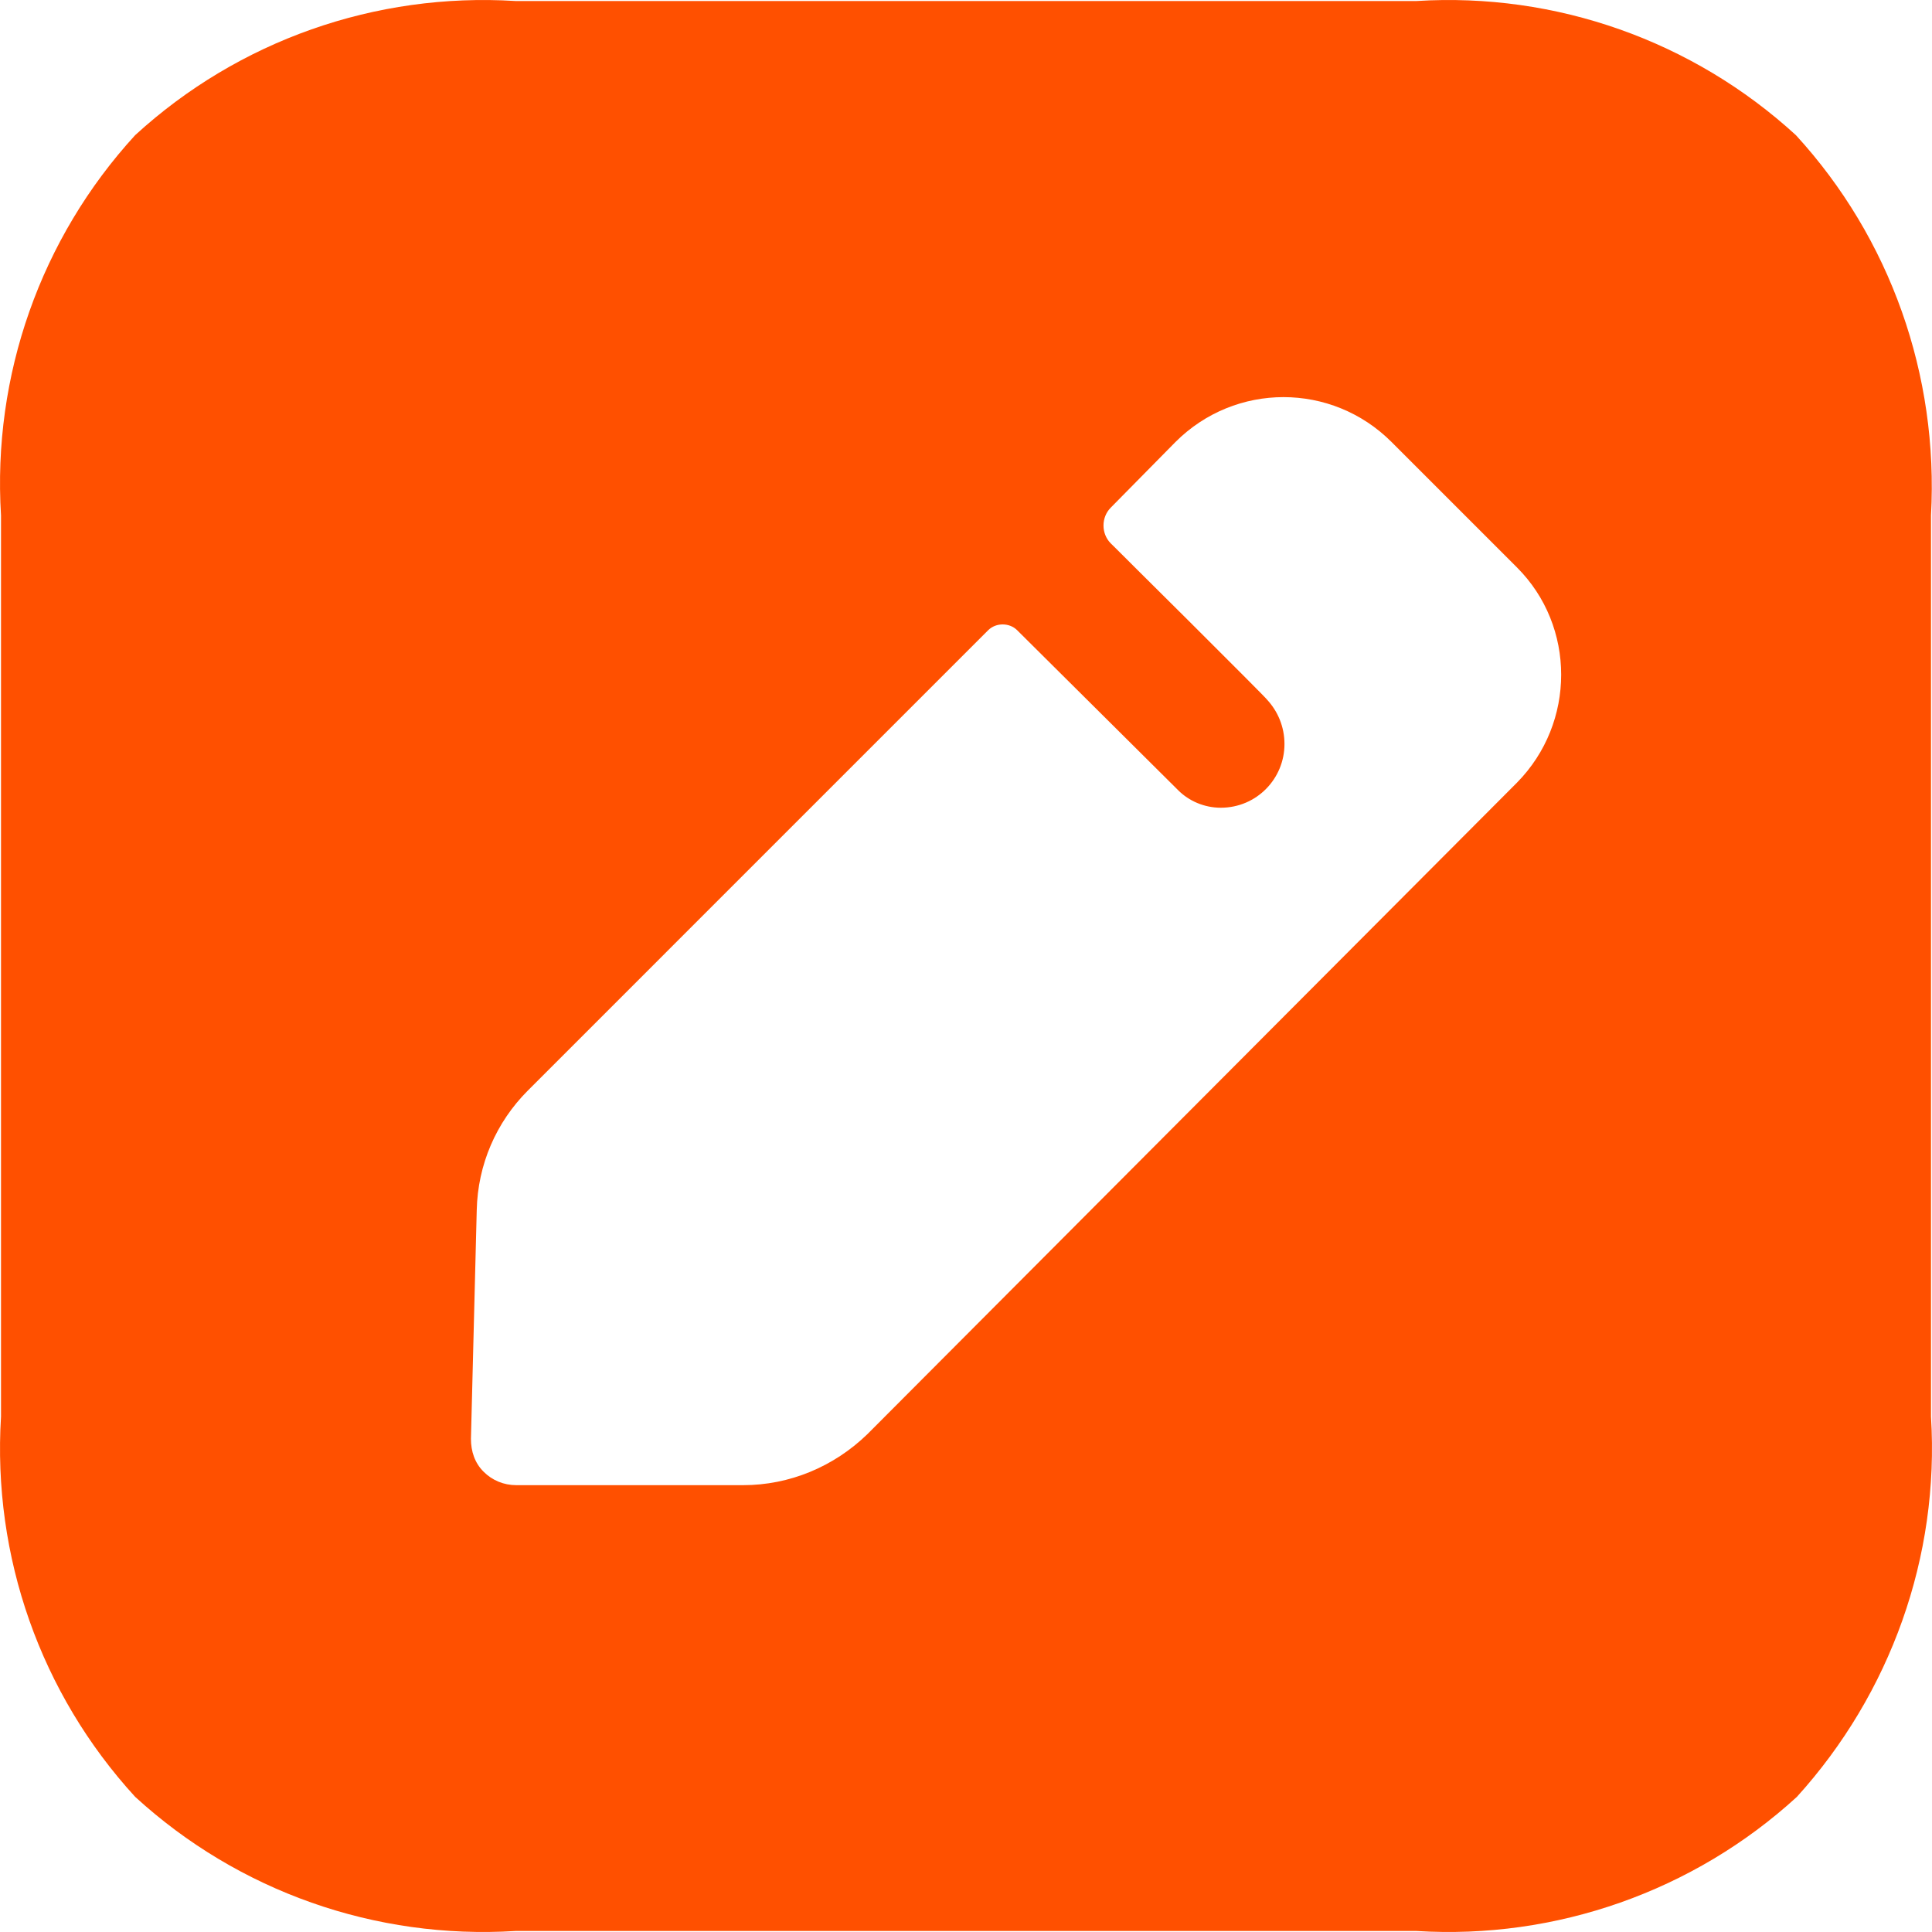
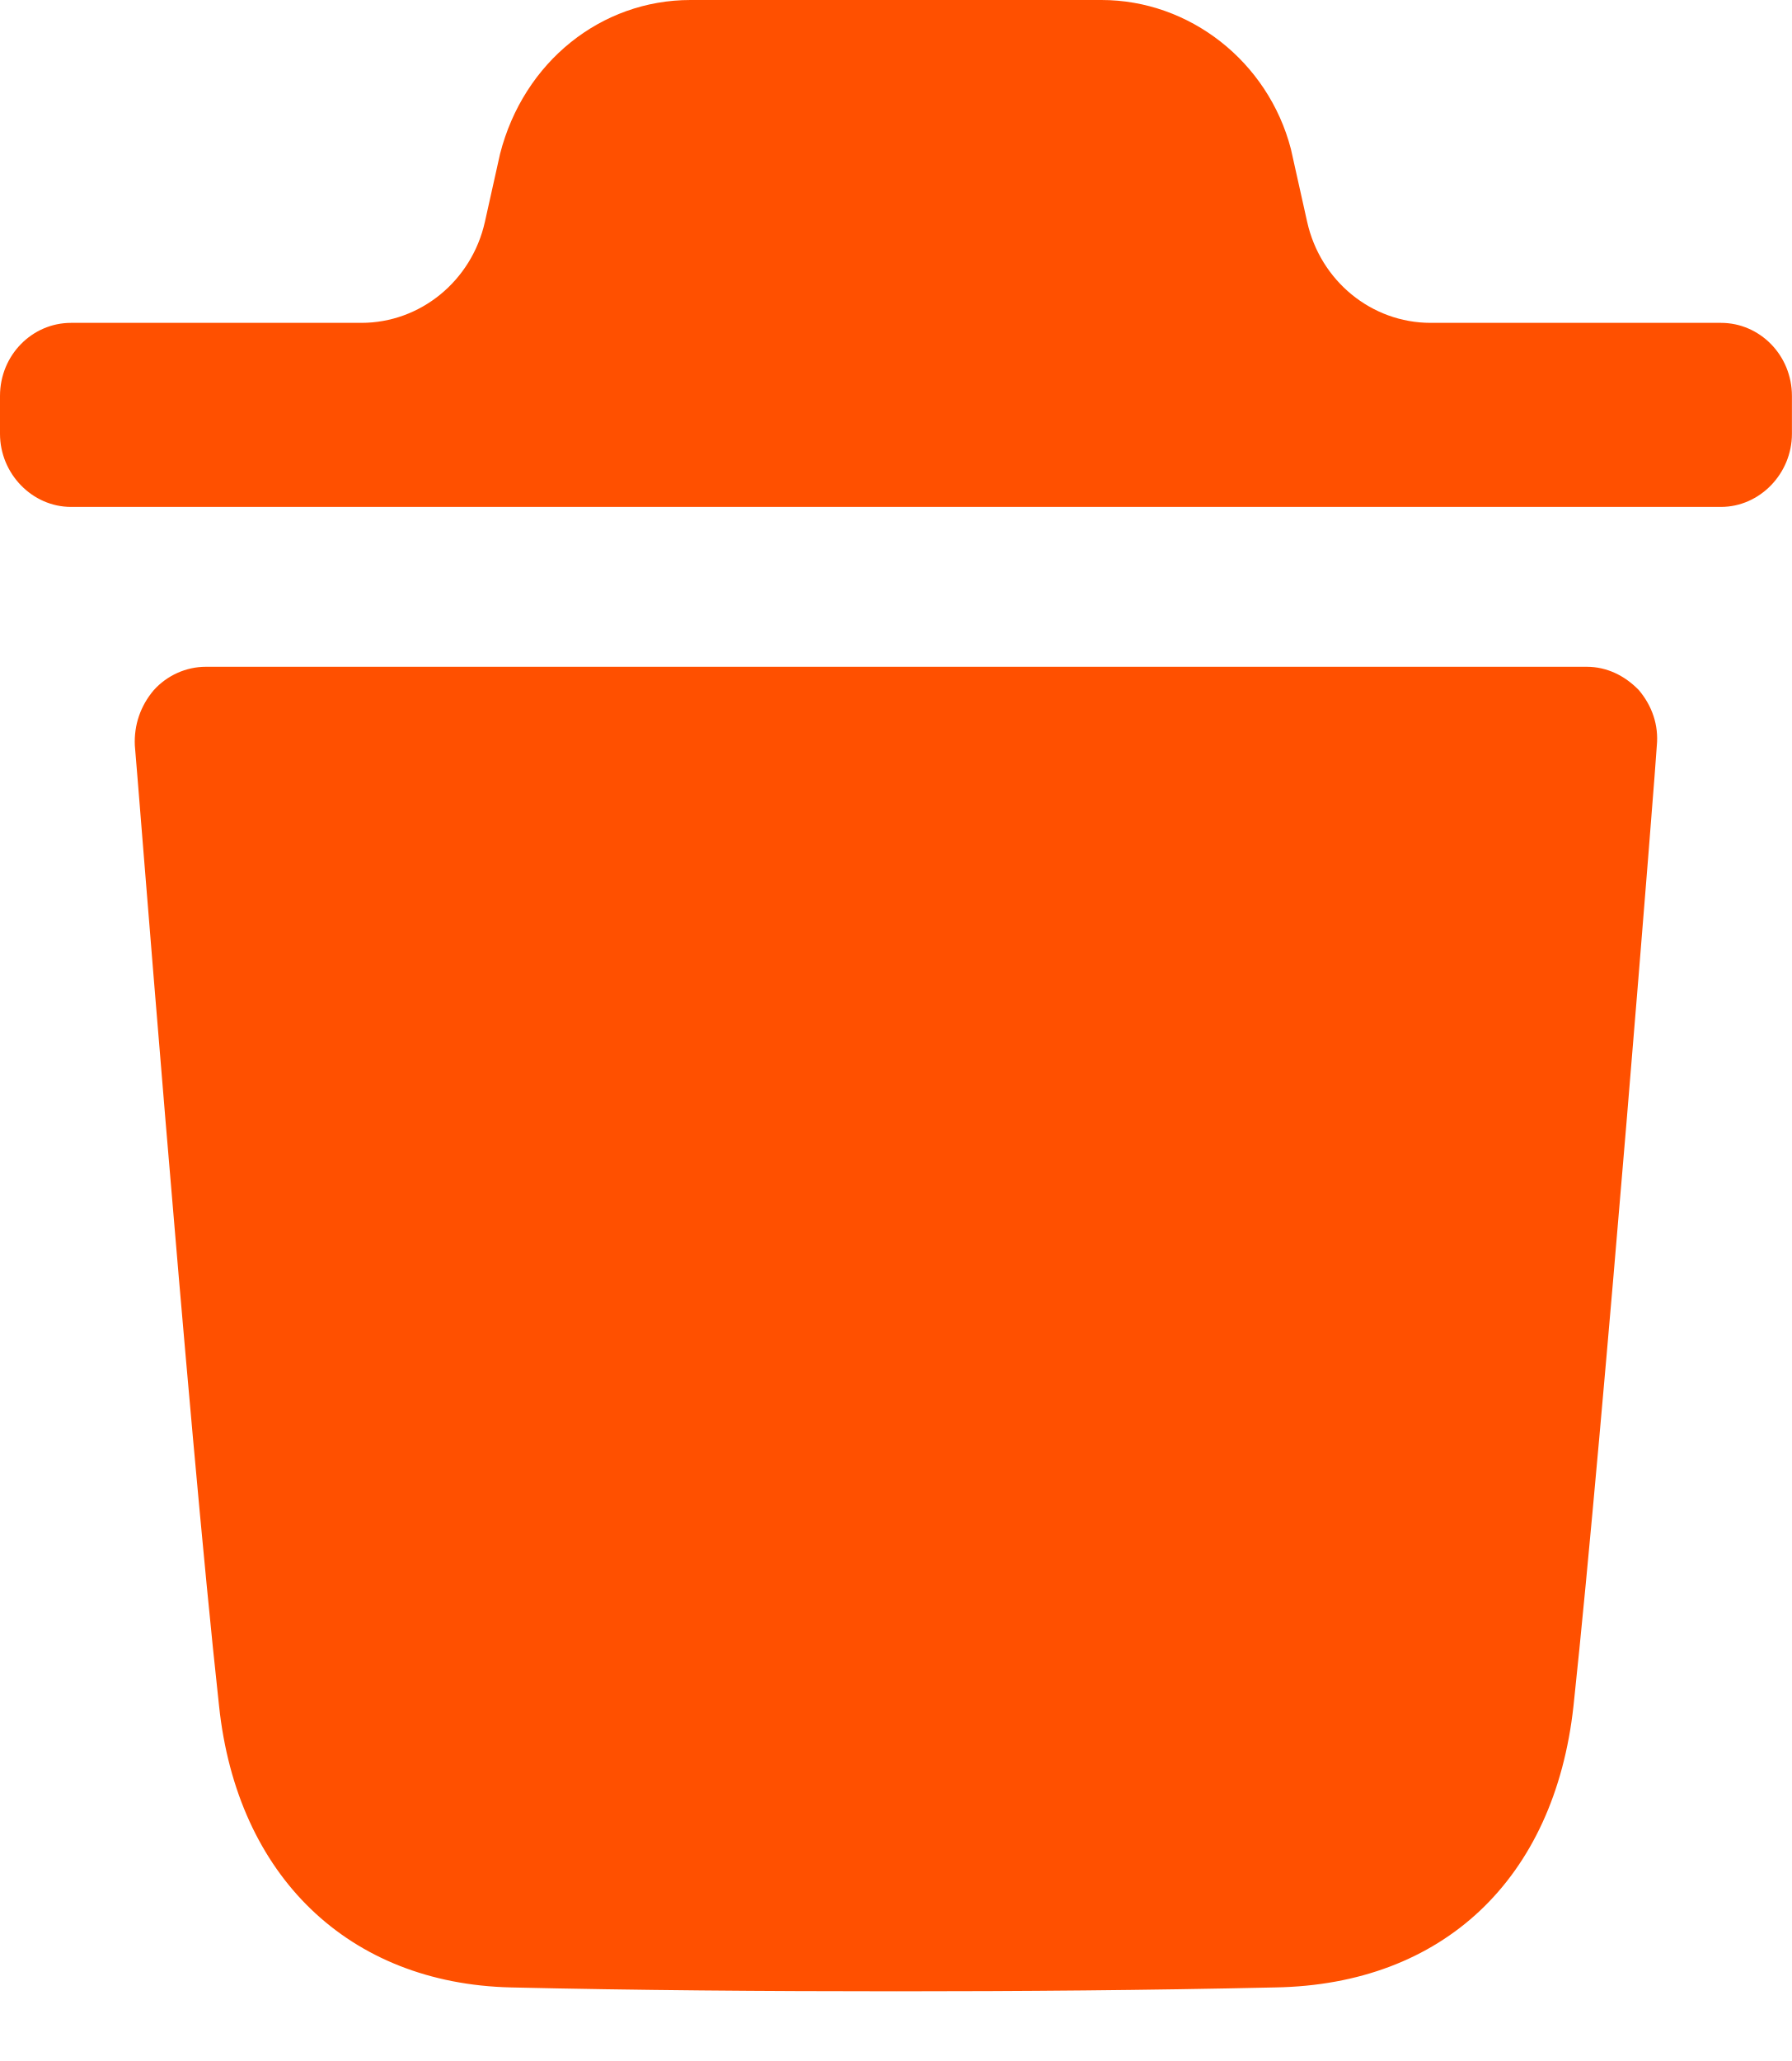
- <svg xmlns="http://www.w3.org/2000/svg" width="25" height="25" viewBox="0 0 25 25" fill="none">
-   <path d="M18.332 0.013C20.13 -0.099 21.903 0.525 23.239 1.749C24.463 3.085 25.087 4.858 24.987 6.669V18.331C25.1 20.142 24.463 21.915 23.252 23.251C21.915 24.475 20.13 25.099 18.332 24.987H6.669C4.858 25.099 3.085 24.475 1.749 23.251C0.525 21.915 -0.099 20.142 0.013 18.331V6.669C-0.099 4.858 0.525 3.085 1.749 1.749C3.085 0.525 4.858 -0.099 6.669 0.013H18.332ZM18.007 5.72C17.233 4.945 15.984 4.945 15.21 5.72L14.373 6.569C14.248 6.694 14.248 6.906 14.373 7.031C14.373 7.031 14.398 7.055 14.441 7.098L14.748 7.404C14.926 7.581 15.148 7.801 15.371 8.023L16.126 8.778C16.283 8.936 16.388 9.042 16.396 9.054C16.534 9.203 16.621 9.403 16.621 9.628C16.621 10.078 16.259 10.452 15.797 10.452C15.584 10.452 15.385 10.365 15.247 10.227L13.162 8.155C13.062 8.055 12.887 8.055 12.787 8.155L6.831 14.111C6.419 14.523 6.182 15.072 6.169 15.659L6.094 18.619C6.094 18.781 6.144 18.931 6.257 19.043C6.369 19.156 6.519 19.218 6.681 19.218H9.616C10.215 19.218 10.789 18.981 11.226 18.556L19.63 10.127C20.392 9.353 20.392 8.105 19.63 7.343L18.007 5.72Z" fill="#FF5000" />
+ <svg xmlns="http://www.w3.org/2000/svg" width="20" height="23" viewBox="0 0 20 23" fill="none">
+   <path d="M17.71 7.441C17.932 7.441 18.133 7.538 18.291 7.701C18.439 7.876 18.514 8.092 18.492 8.321C18.492 8.397 17.9 15.886 17.562 19.038C17.35 20.972 16.103 22.147 14.233 22.179C12.794 22.211 11.389 22.222 10.004 22.222C8.535 22.222 7.097 22.211 5.702 22.179C3.894 22.136 2.646 20.94 2.445 19.038C2.097 15.874 1.516 8.397 1.505 8.321C1.494 8.092 1.568 7.876 1.717 7.701C1.864 7.538 2.076 7.441 2.298 7.441H17.71ZM12.294 0C13.276 0 14.154 0.686 14.408 1.663L14.589 2.474C14.736 3.136 15.309 3.603 15.968 3.603H19.208C19.64 3.603 20 3.962 20 4.419V4.841C20 5.287 19.64 5.657 19.208 5.657H0.793C0.36 5.657 0 5.287 0 4.841V4.419C0 3.962 0.36 3.603 0.793 3.603H4.033C4.691 3.603 5.264 3.136 5.412 2.476L5.581 1.718C5.845 0.686 6.713 0 7.706 0H12.294Z" fill="#FF5000" />
</svg>
